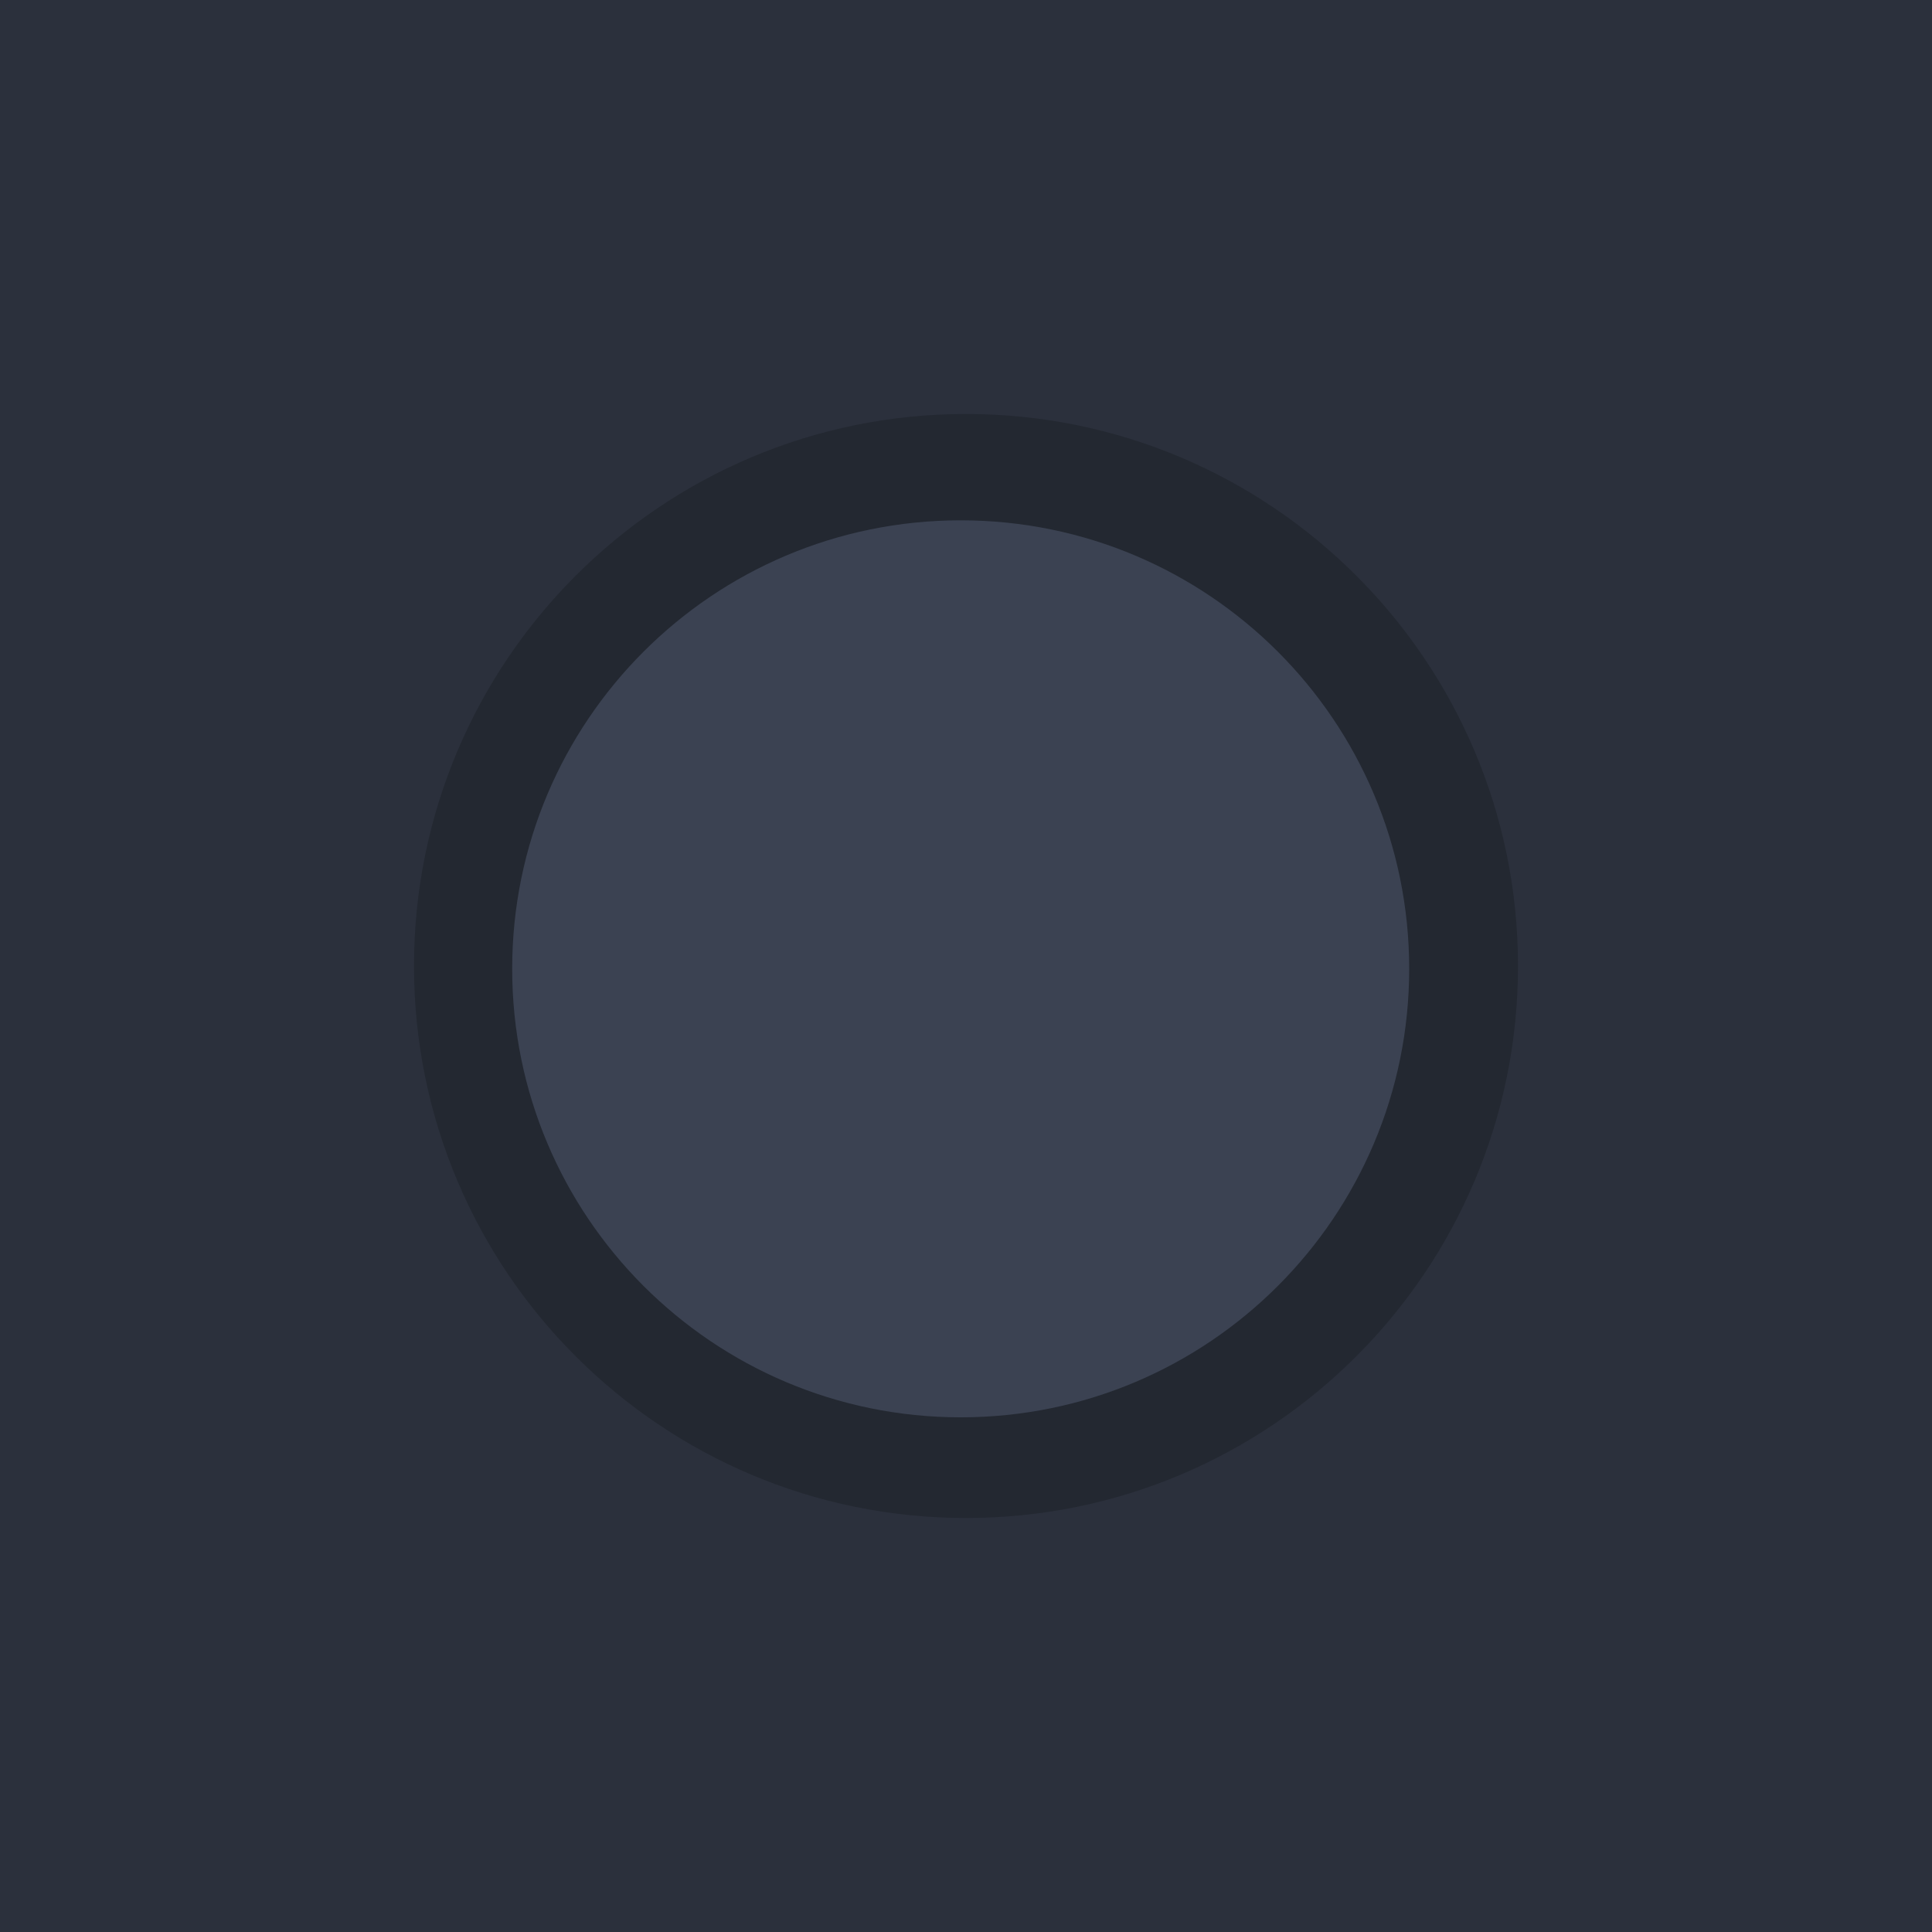
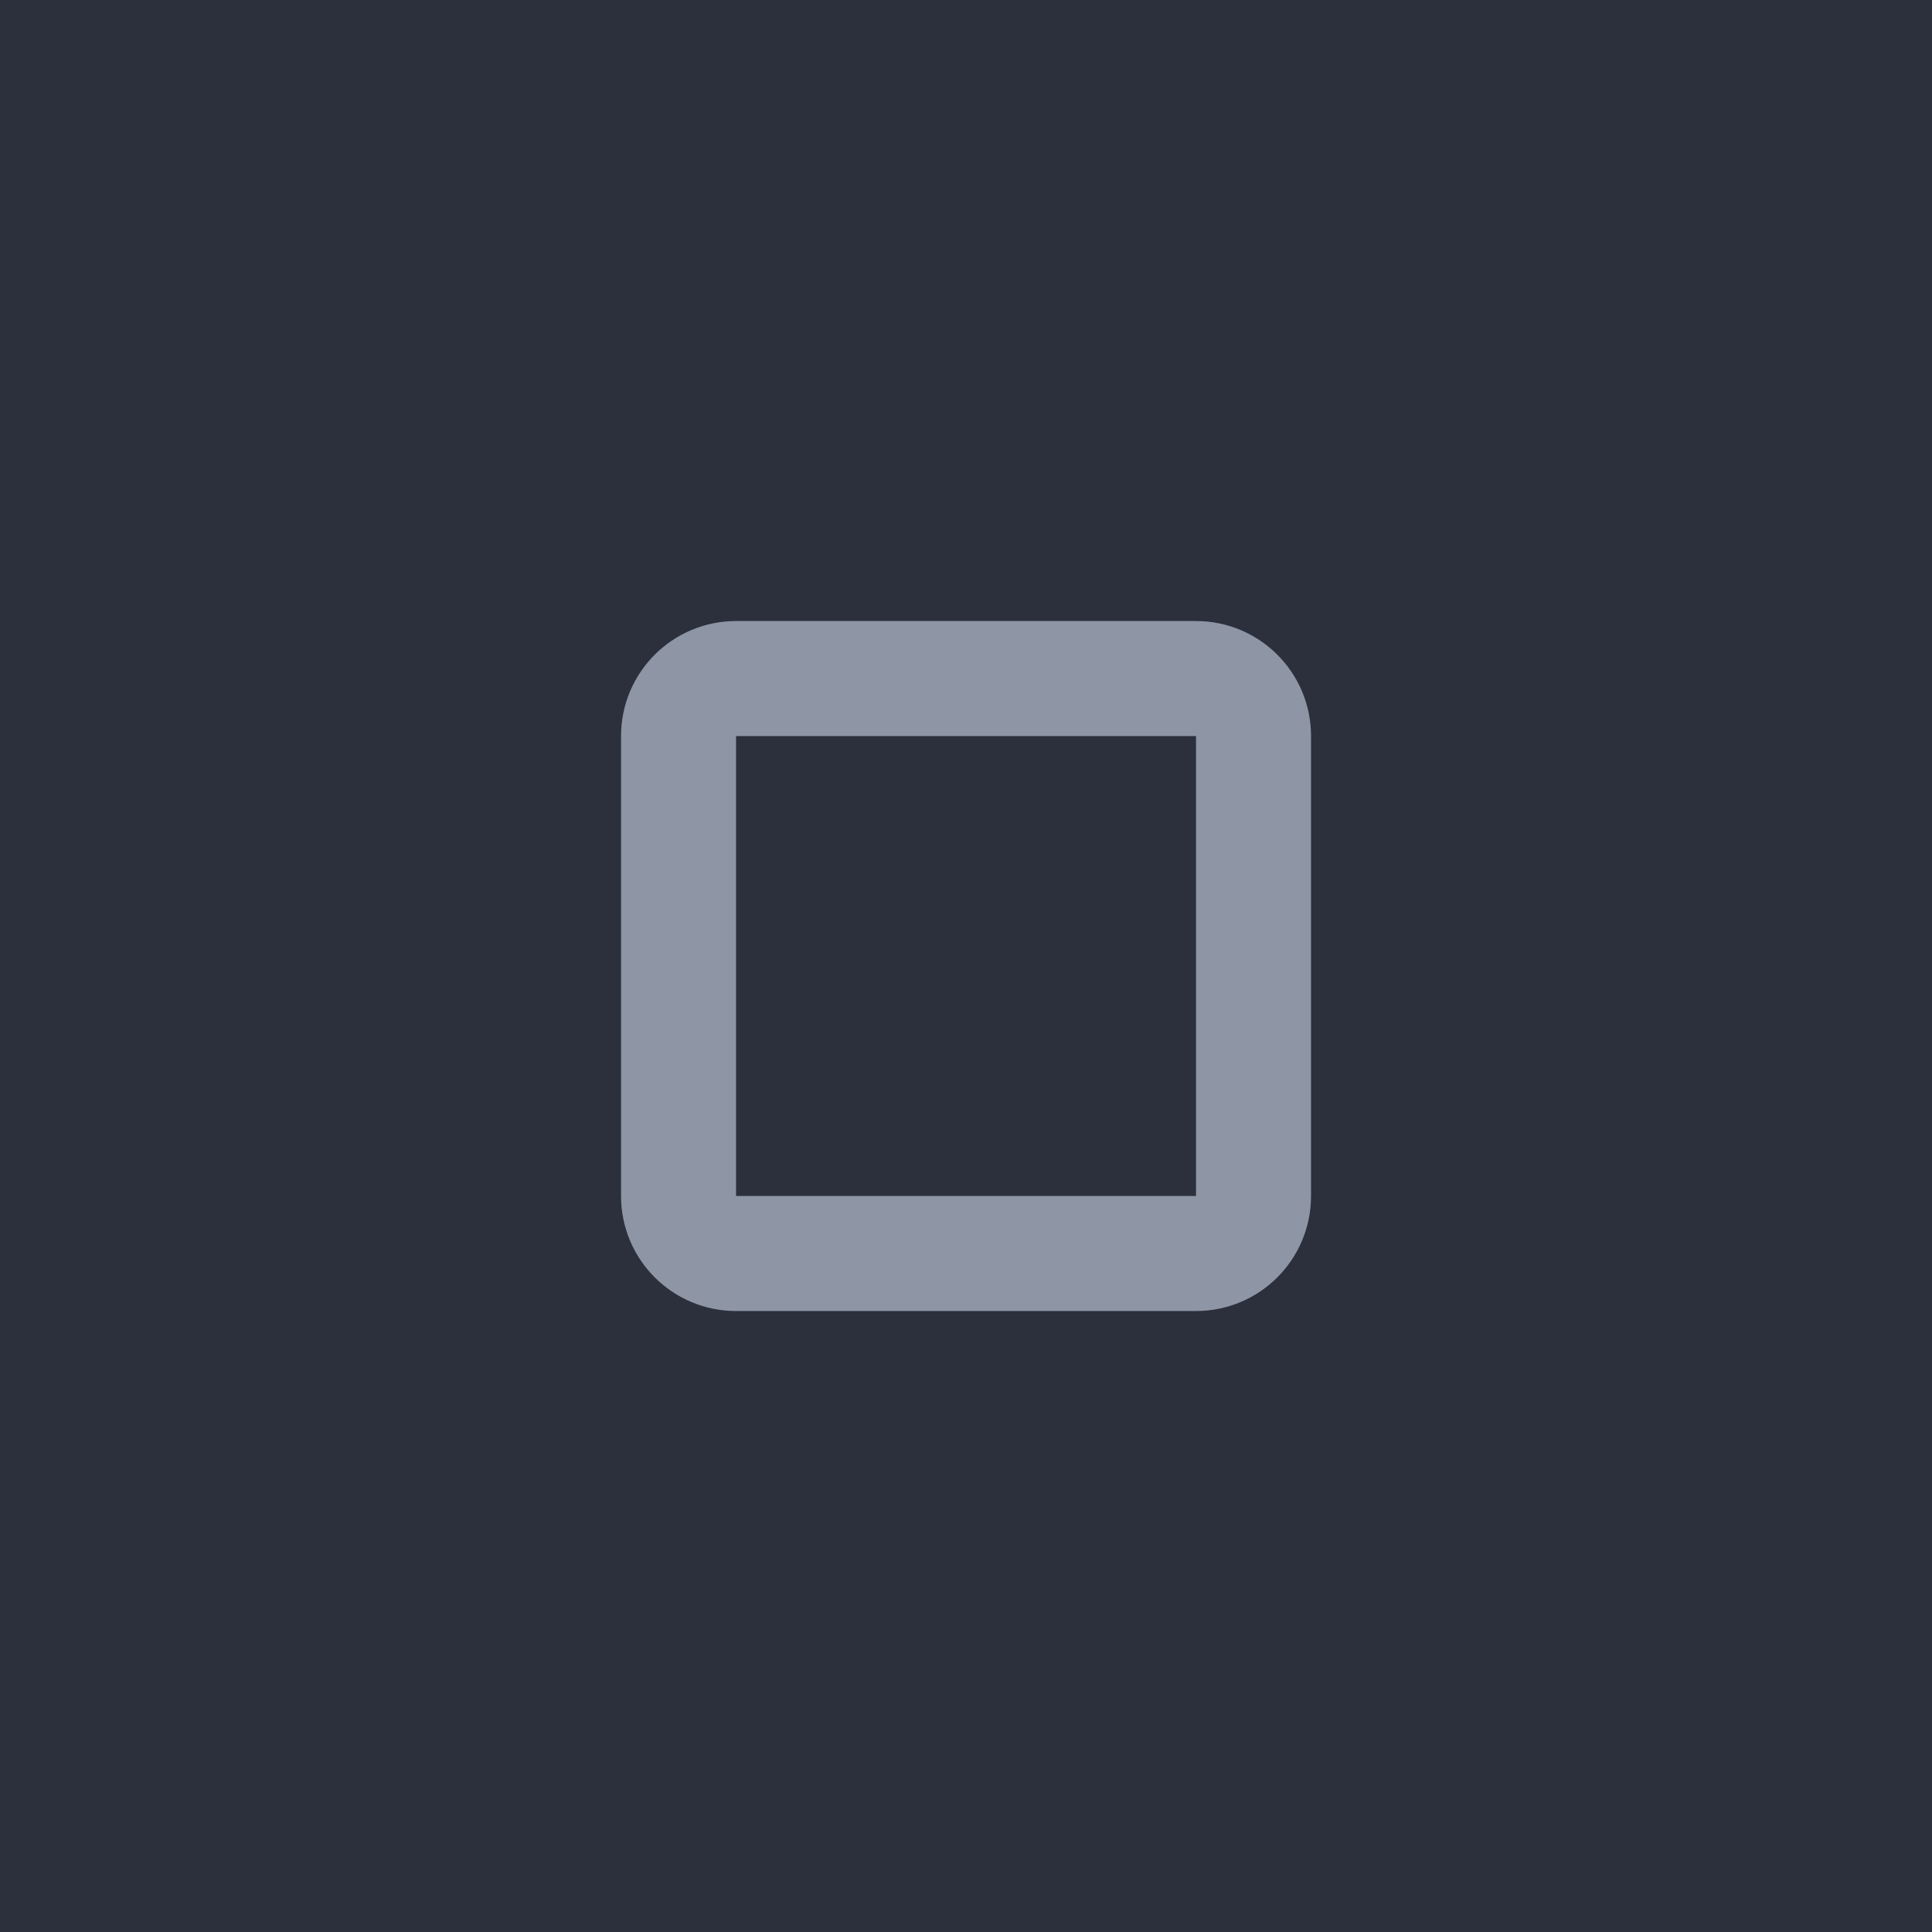
<svg xmlns="http://www.w3.org/2000/svg" width="28" height="28" viewBox="0 0 28 28" id="svg4142" version="1.1">
  <defs id="defs4144" />
  <g id="layer1" transform="translate(0,-1024.362)">
    <rect style="opacity:1;fill:#2b303c;fill-opacity:1;fill-rule:evenodd;stroke:none;stroke-width:2.745;stroke-linecap:butt;stroke-linejoin:miter;stroke-miterlimit:4;stroke-dasharray:none;stroke-dashoffset:478.437;stroke-opacity:1" id="rect4741" width="28" height="32" x="0" y="1020.362" />
-     <circle style="fill:#eceff1;fill-opacity:0.1;stroke:none;stroke-width:0.5;stroke-linejoin:miter;stroke-miterlimit:4;stroke-dasharray:none;stroke-opacity:1" id="path2994" cx="1038.059" cy="13.018" r="12" transform="rotate(90)" />
-     <rect style="opacity:1;fill:#ffffff;fill-opacity:0.07;fill-rule:evenodd;stroke:none;stroke-width:2.745;stroke-linecap:butt;stroke-linejoin:miter;stroke-miterlimit:4;stroke-dasharray:none;stroke-dashoffset:478.437;stroke-opacity:1" id="rect4139" width="28" height="1" x="0" y="1020.362" />
-     <path id="path4094" style="fill:#232831;fill-opacity:1;fill-rule:evenodd;stroke:none;stroke-width:0.014" d="m 14,1046.362 c 4.418,0 8,-3.582 8,-8 0,-4.418 -3.582,-8 -8,-8 -4.418,0 -8,3.582 -8,8 0,4.418 3.582,8 8,8" />
-     <path style="fill:#3b4252;fill-opacity:1;fill-rule:evenodd;stroke:none;stroke-width:0.013" d="m 13.923,1031.903 c -3.59,0 -6.5,2.91 -6.5,6.5 0,3.59 2.91,6.5 6.5,6.5 3.59,0 6.5,-2.91 6.5,-6.5 0,-3.59 -2.91,-6.5 -6.5,-6.5 z" id="path4096" />
+     <circle style="fill:#eceff1;fill-opacity:0.1;stroke:none;stroke-width:0.5;stroke-linejoin:miter;stroke-miterlimit:4;stroke-dasharray:none;stroke-opacity:1" id="path2994" cx="1036.362" cy="13" r="12" transform="rotate(90)" />
+     <rect style="opacity:1;fill:#ffffff;fill-opacity:0.07;fill-rule:evenodd;stroke:none;stroke-width:2.745;stroke-linecap:butt;stroke-linejoin:miter;stroke-miterlimit:4;stroke-dasharray:none;stroke-dashoffset:478.437;stroke-opacity:1" id="rect4959" width="28" height="1" x="0" y="1020.362" />
+     <rect style="opacity:1;fill:#d8dee9;fill-opacity:0;stroke:#8e95a4;stroke-width:1.667;stroke-linejoin:round;stroke-miterlimit:3;stroke-dasharray:none;stroke-opacity:1;paint-order:markers fill stroke" id="rect818" width="8.333" height="8.333" x="9.834" y="1034.196" rx="0.833" ry="0.833" />
  </g>
</svg>
